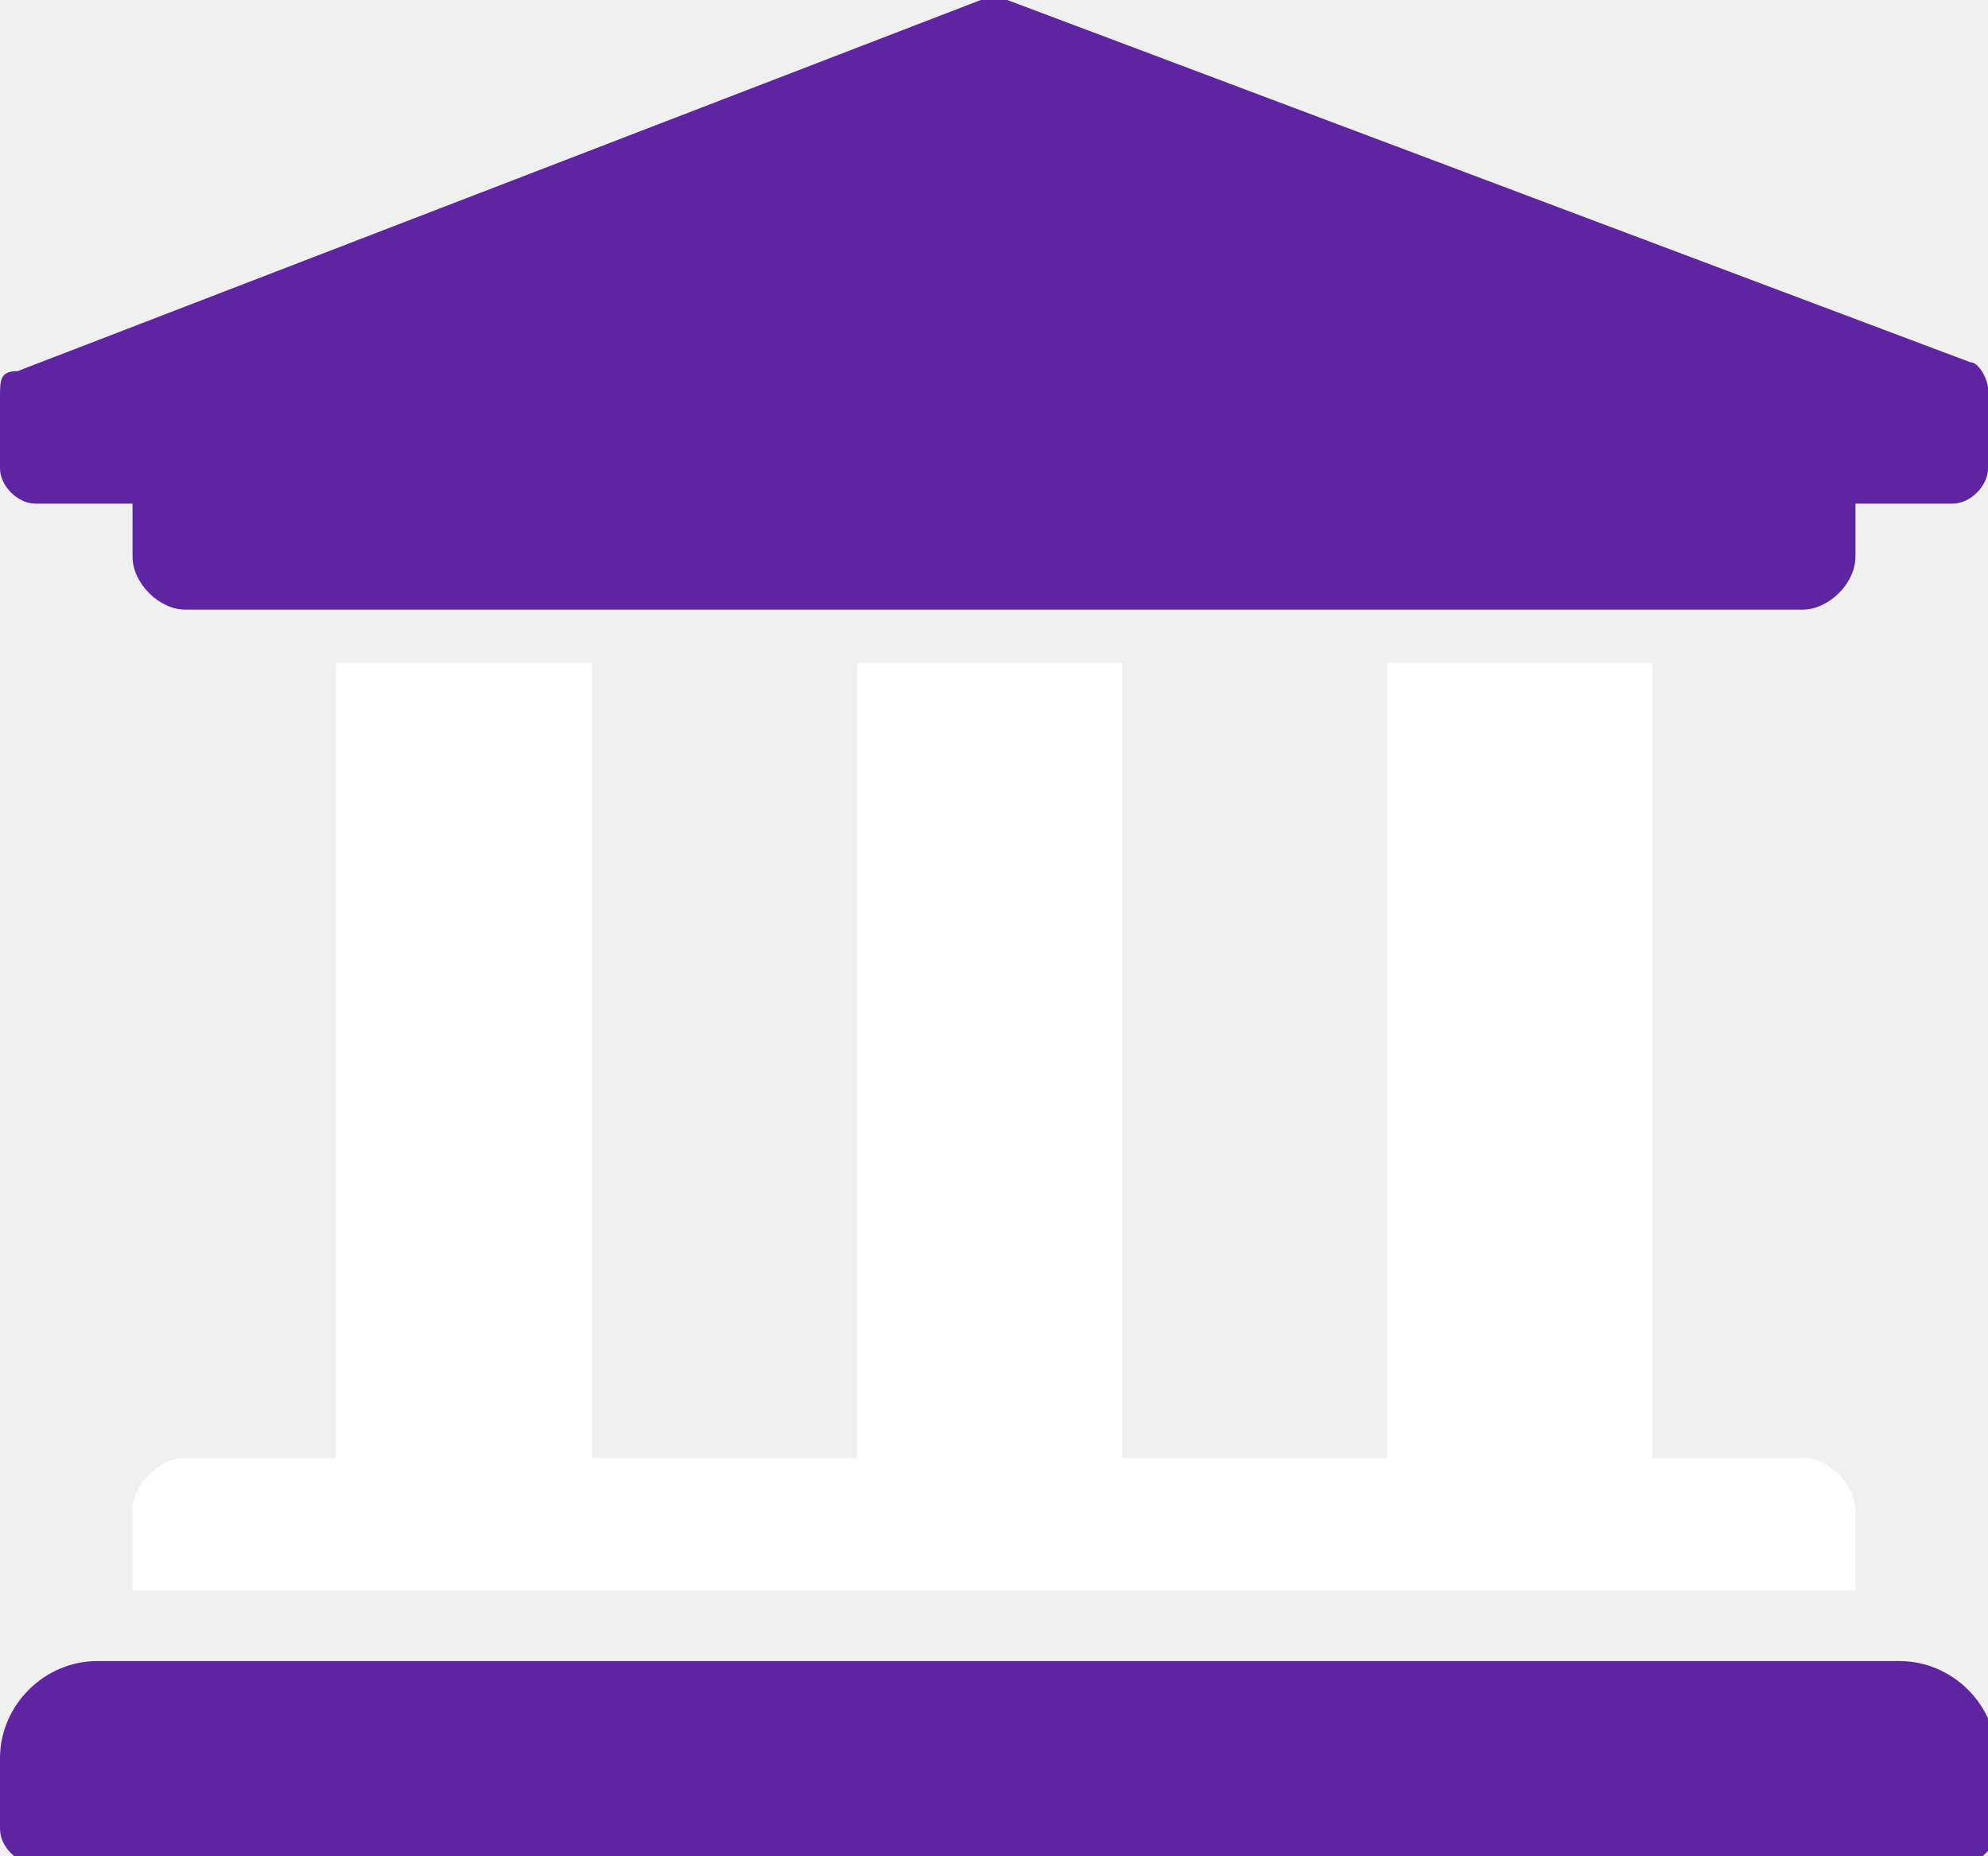
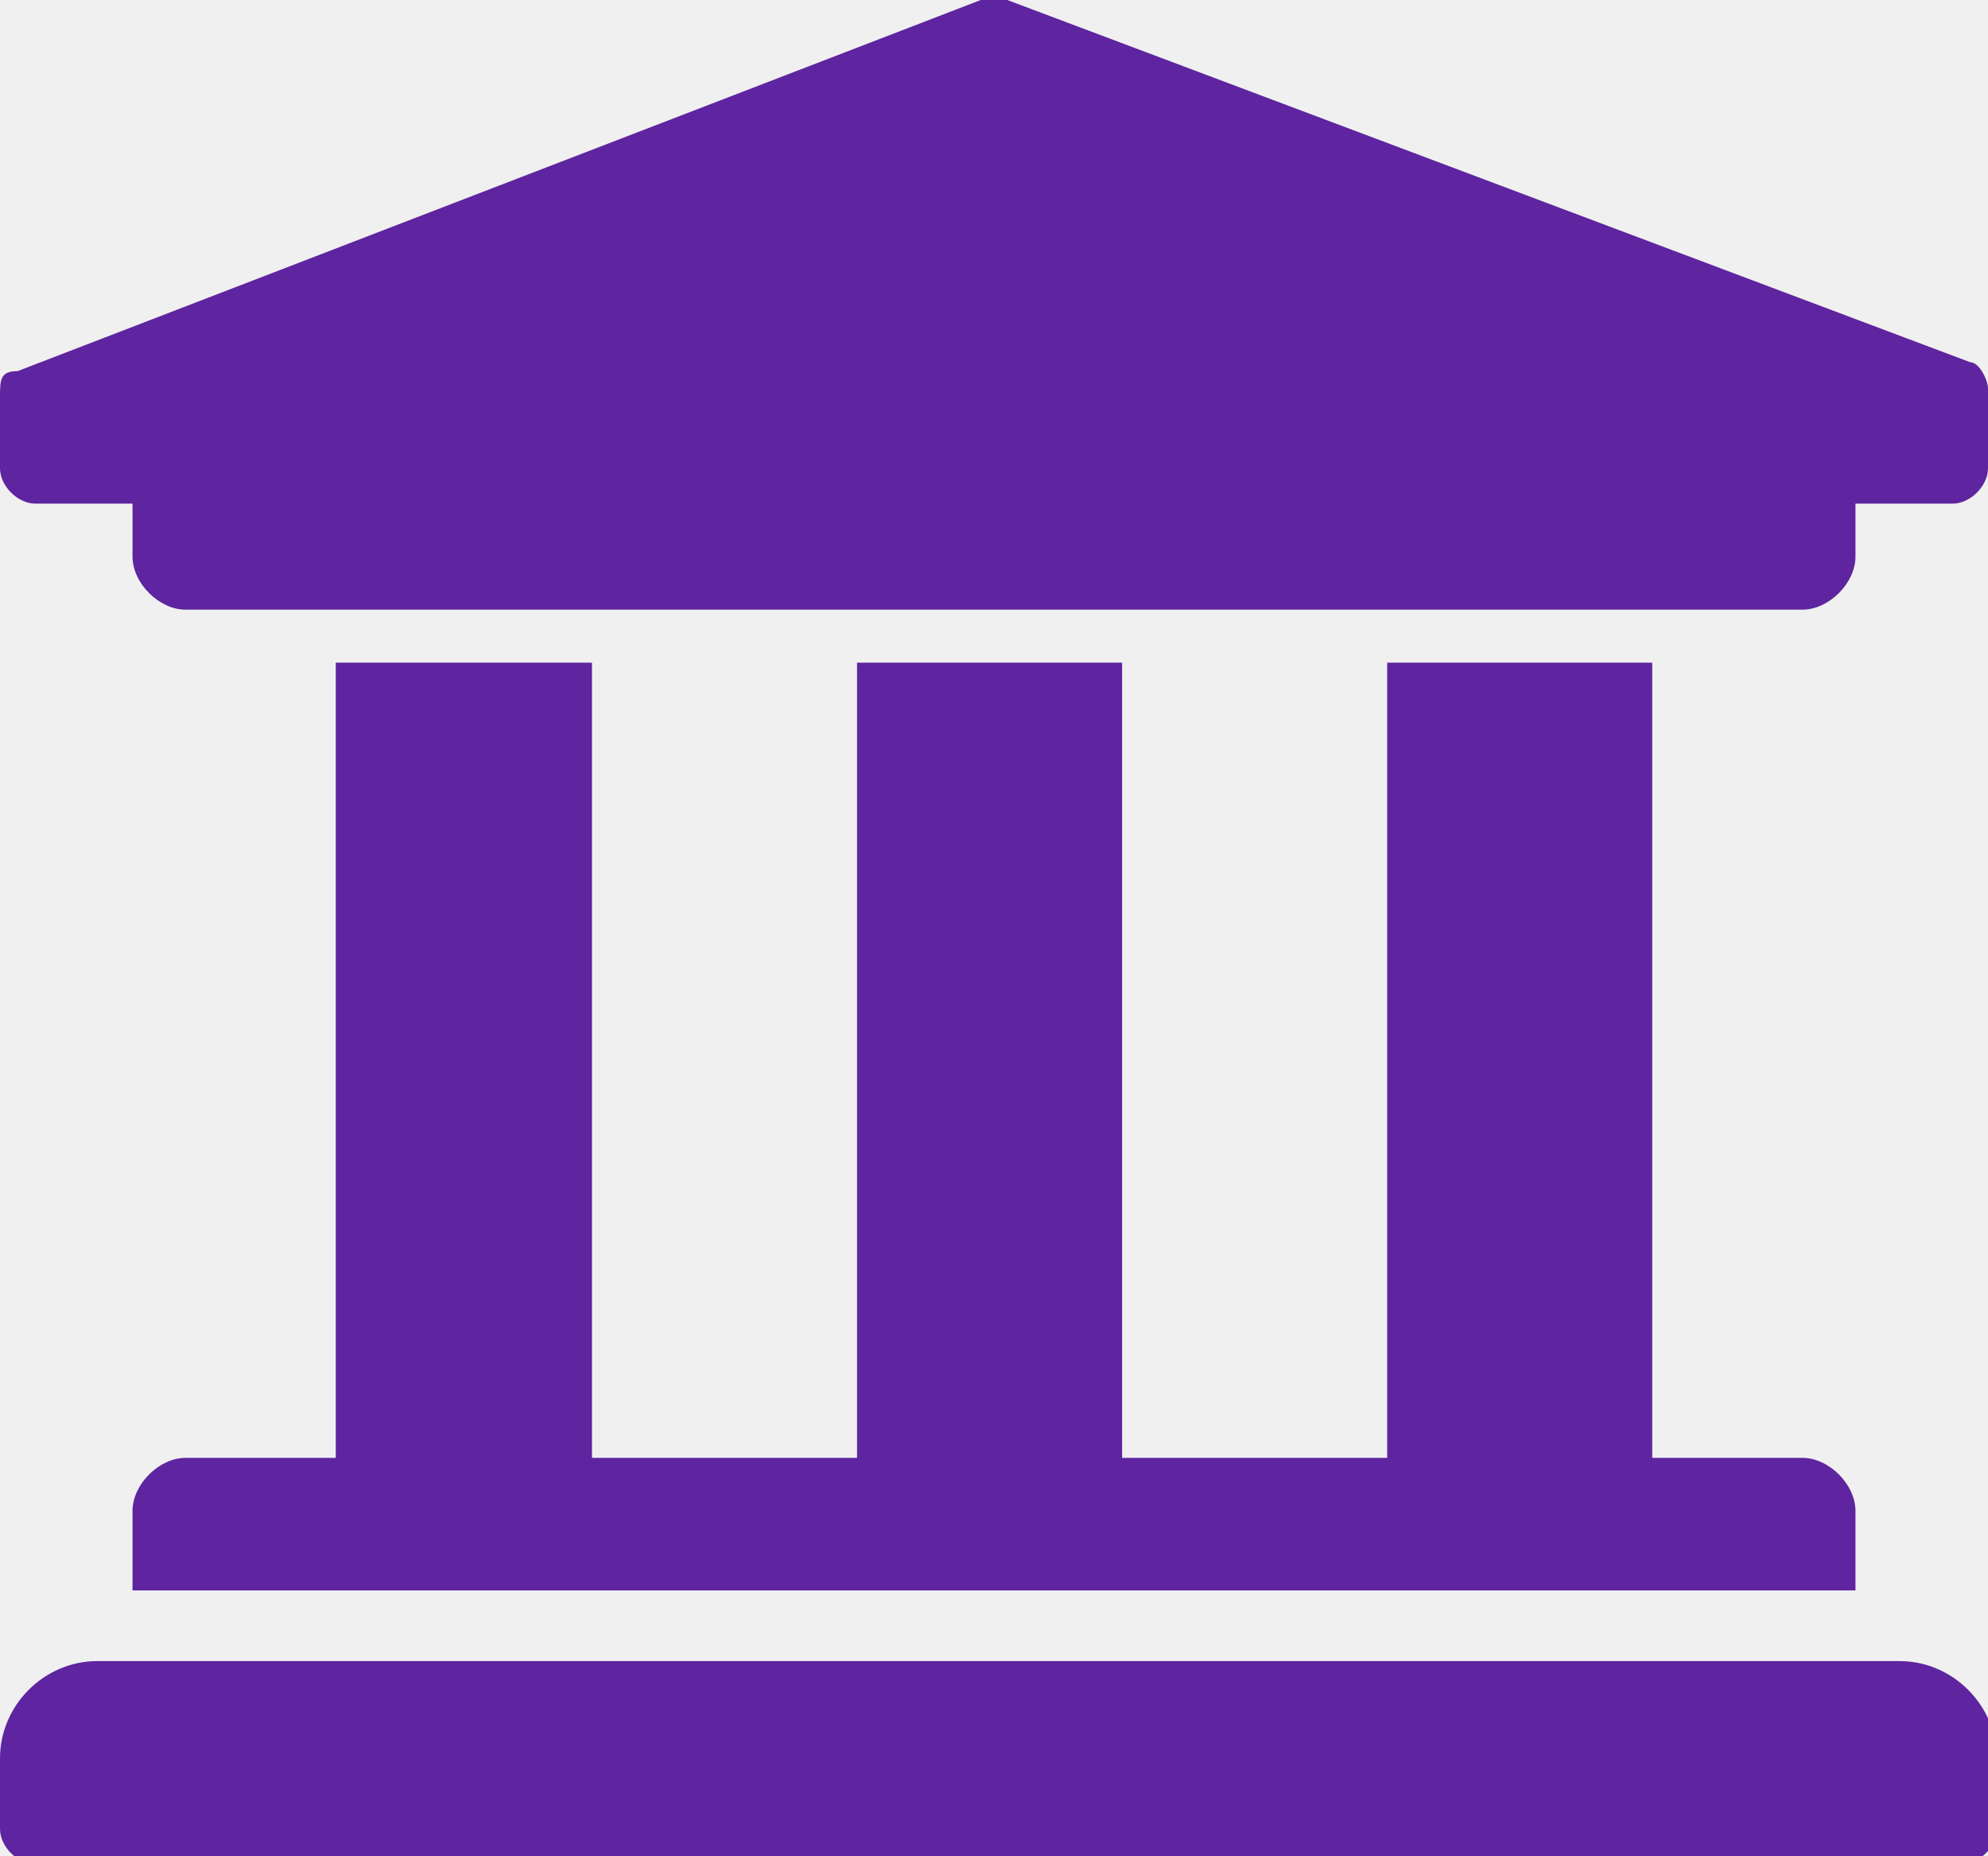
<svg xmlns="http://www.w3.org/2000/svg" id="Layer_1" version="1.1" viewBox="0 0 22.5 21">
  <defs>
-     <style>.st0 {fill: #5f249f;} .st1 {fill: #fff;}</style>
+     <style>.st0 {fill: #5f249f;} .st1 {fill: #5f249f;}</style>
  </defs>
  <path class="st1" d="M3.8,7.5v9h-1.7c-.3,0-.6.3-.6.6v.9h19.5v-.9c0-.3-.3-.6-.6-.6h-1.7V7.5h-3v9h-3V7.5h-3v9h-3V7.5h-3,.1Z" />
  <path class="st0" d="M21.4,18.8H1.1c-.6,0-1.1.5-1.1,1.1v.8c0,.2.2.4.4.4h21.8c.2,0,.4-.2.4-.4v-.8c0-.6-.5-1.1-1.1-1.1h0Z" />
  <path class="st0" d="M22.5,4.5v.8c0,.2-.2.4-.4.4h-1.1v.6c0,.3-.3.6-.6.6H2.1c-.3,0-.6-.3-.6-.6v-.6H.4c-.2,0-.4-.2-.4-.4v-.8c0-.2,0-.3.2-.3L11.1,0h.3l10.9,4.1c.1,0,.2.2.2.3h0Z" />
</svg>
